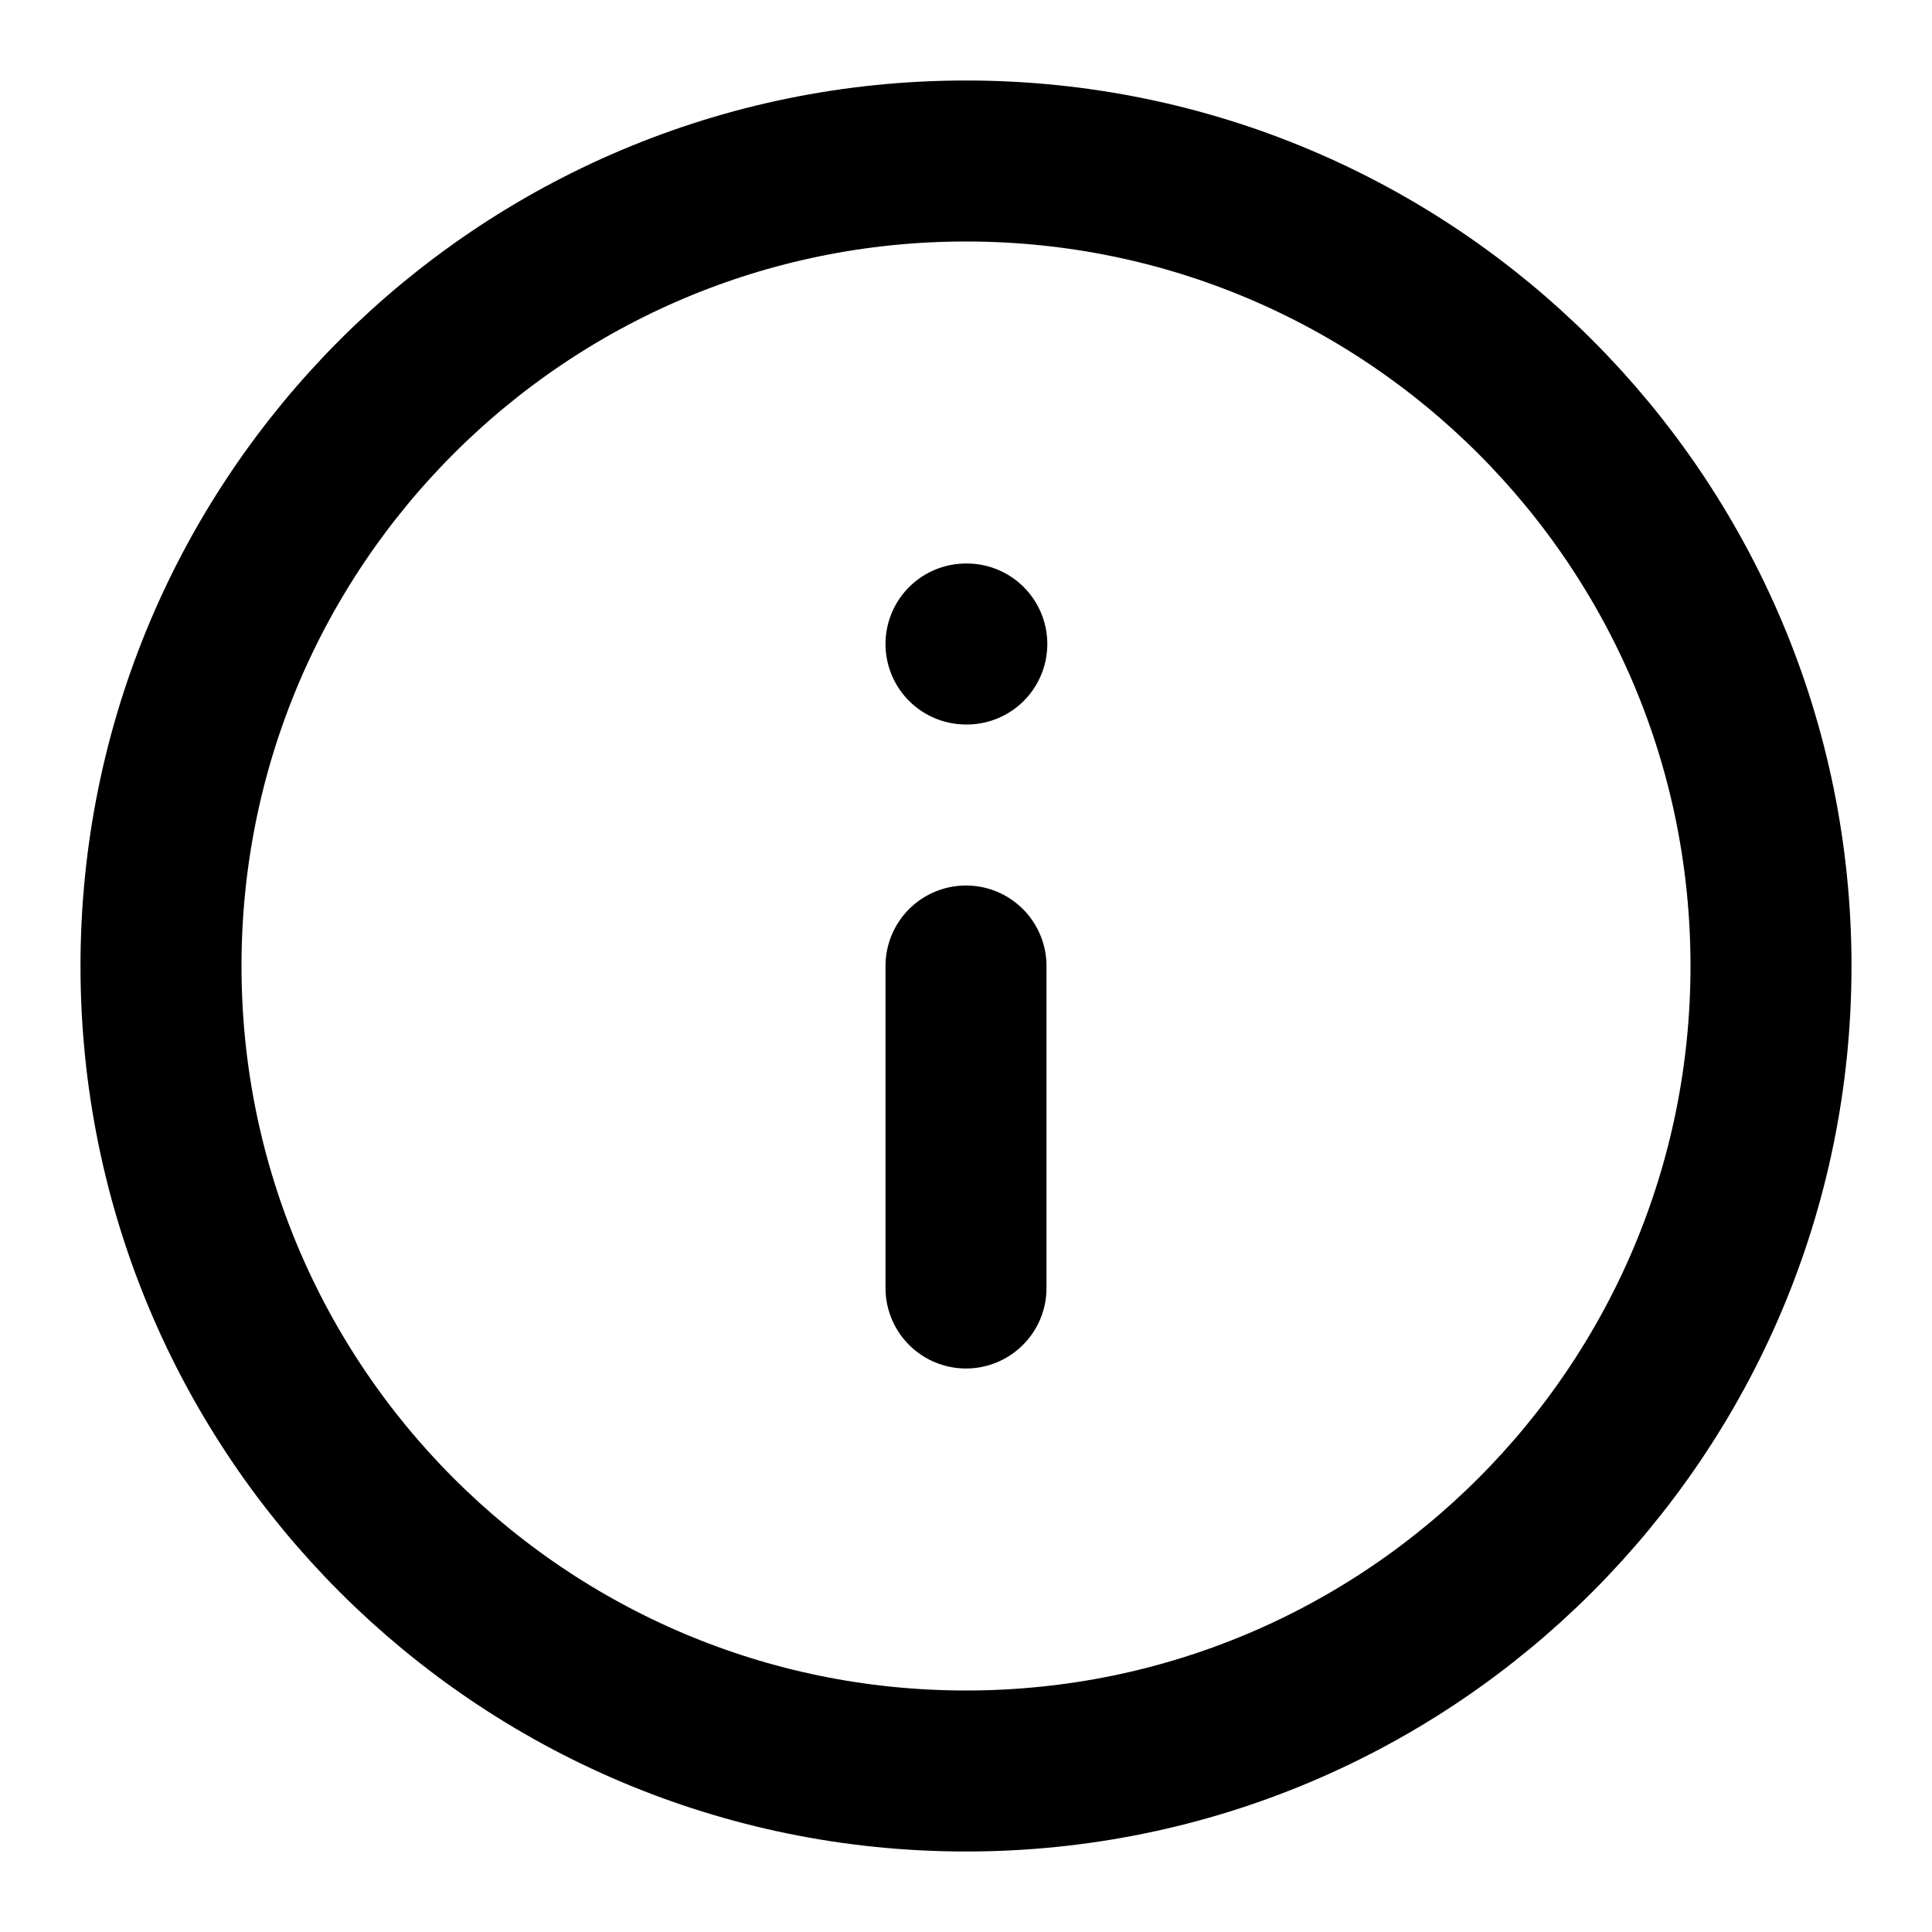
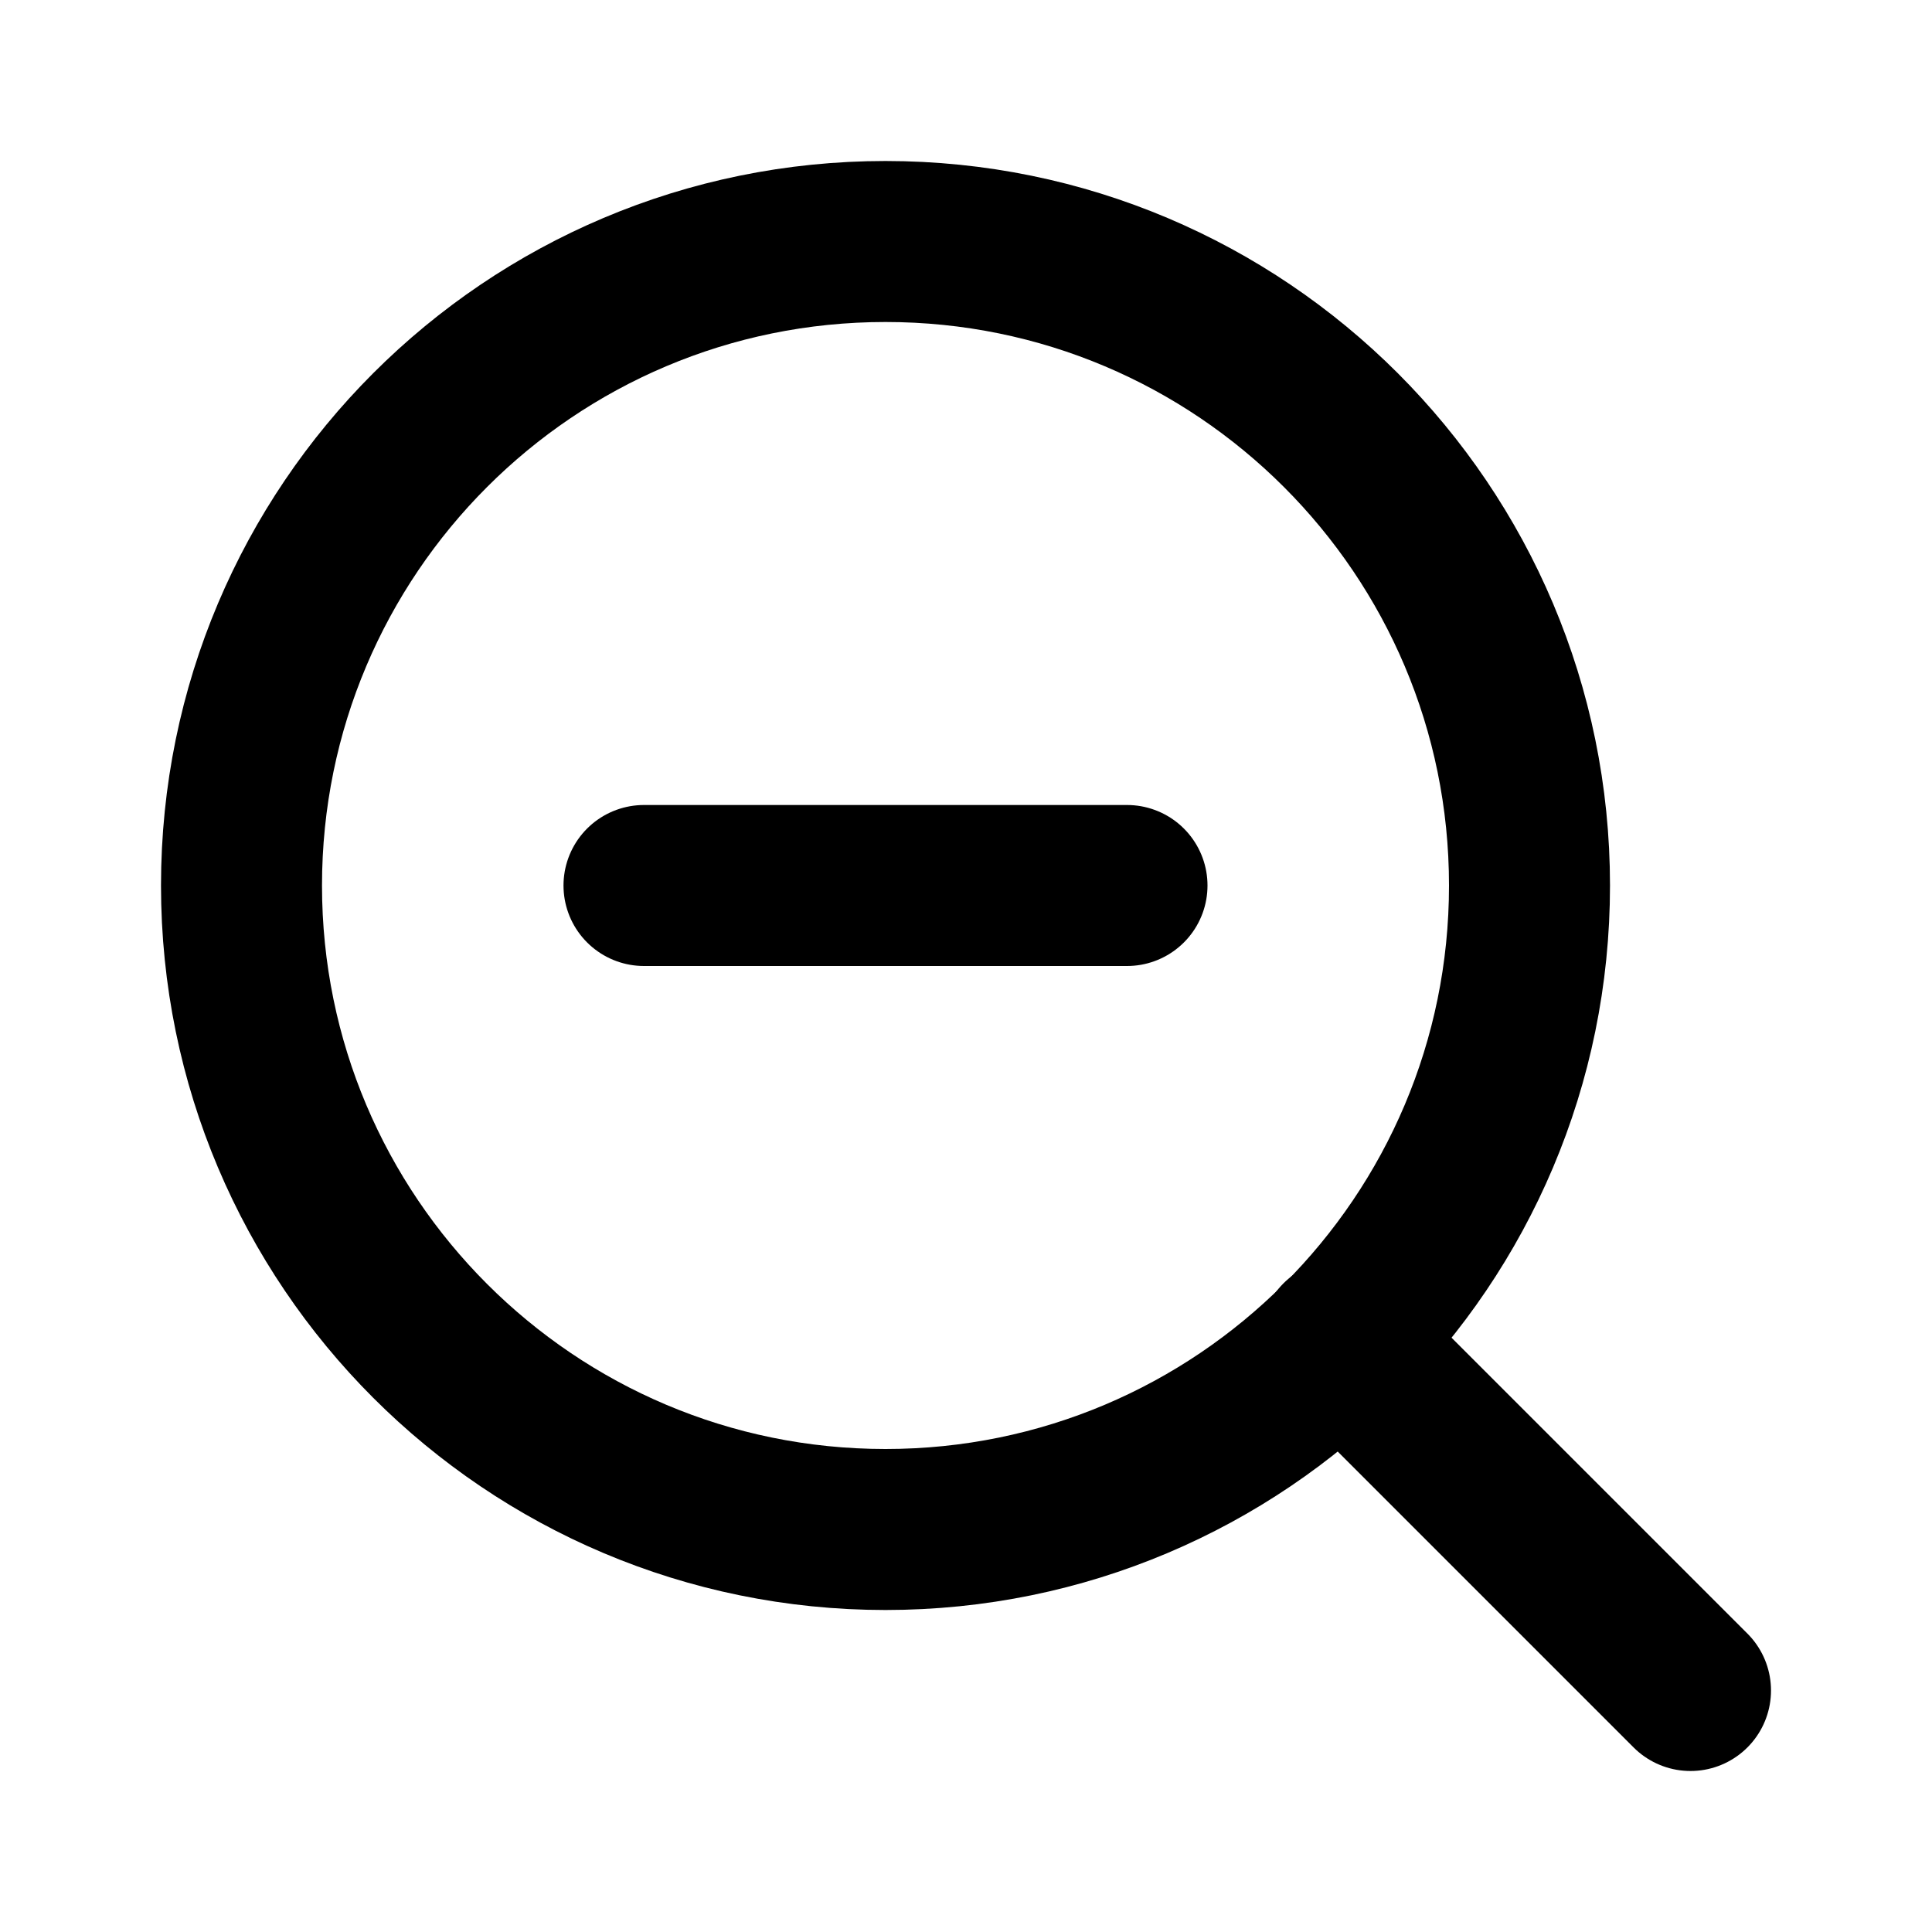
<svg xmlns="http://www.w3.org/2000/svg" width="24" height="24" viewBox="0 0 24 24" fill="none" stroke="currentColor" stroke-width="2" stroke-linecap="round" stroke-linejoin="round">
-   <circle cx="12" cy="12" r="10" />
-   <path d="M12 16v-4" />
-   <path d="M12 8h.01" />
+   <circle cx="11" cy="11" r="8" />
+   <line x1="21" x2="16.65" y1="21" y2="16.65" />
+   <line x1="8" x2="14" y1="11" y2="11" />
</svg>
